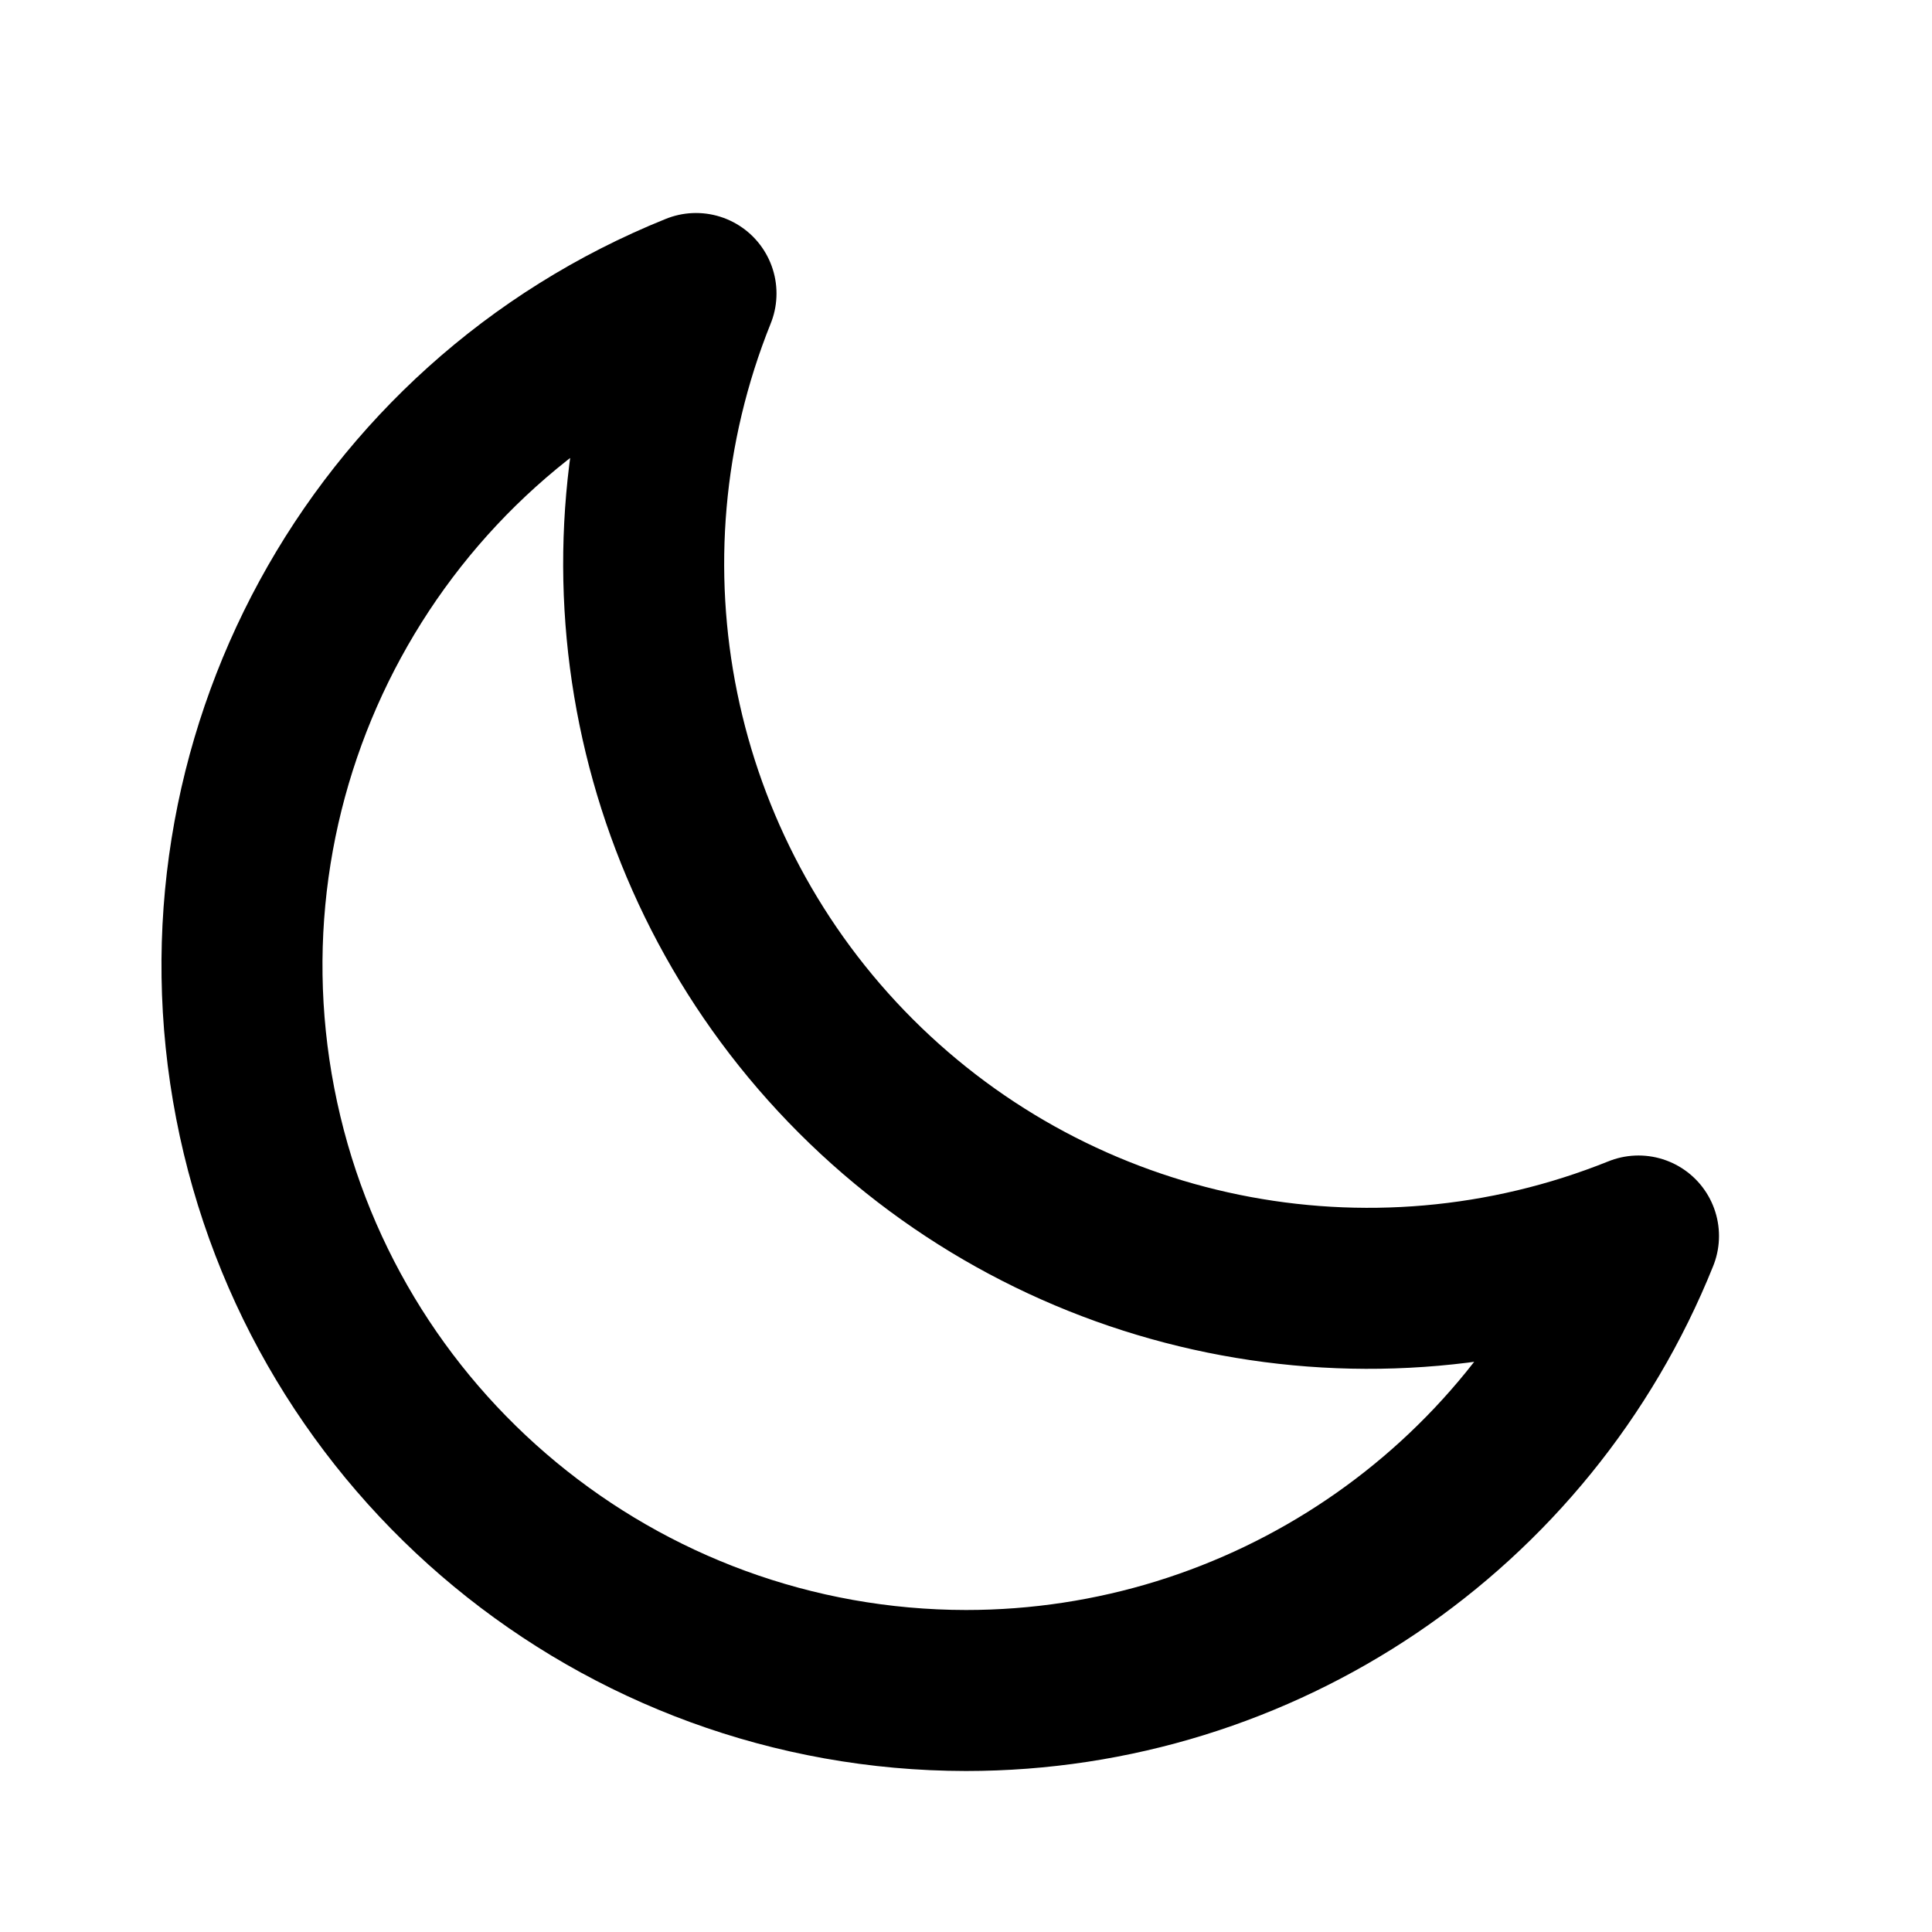
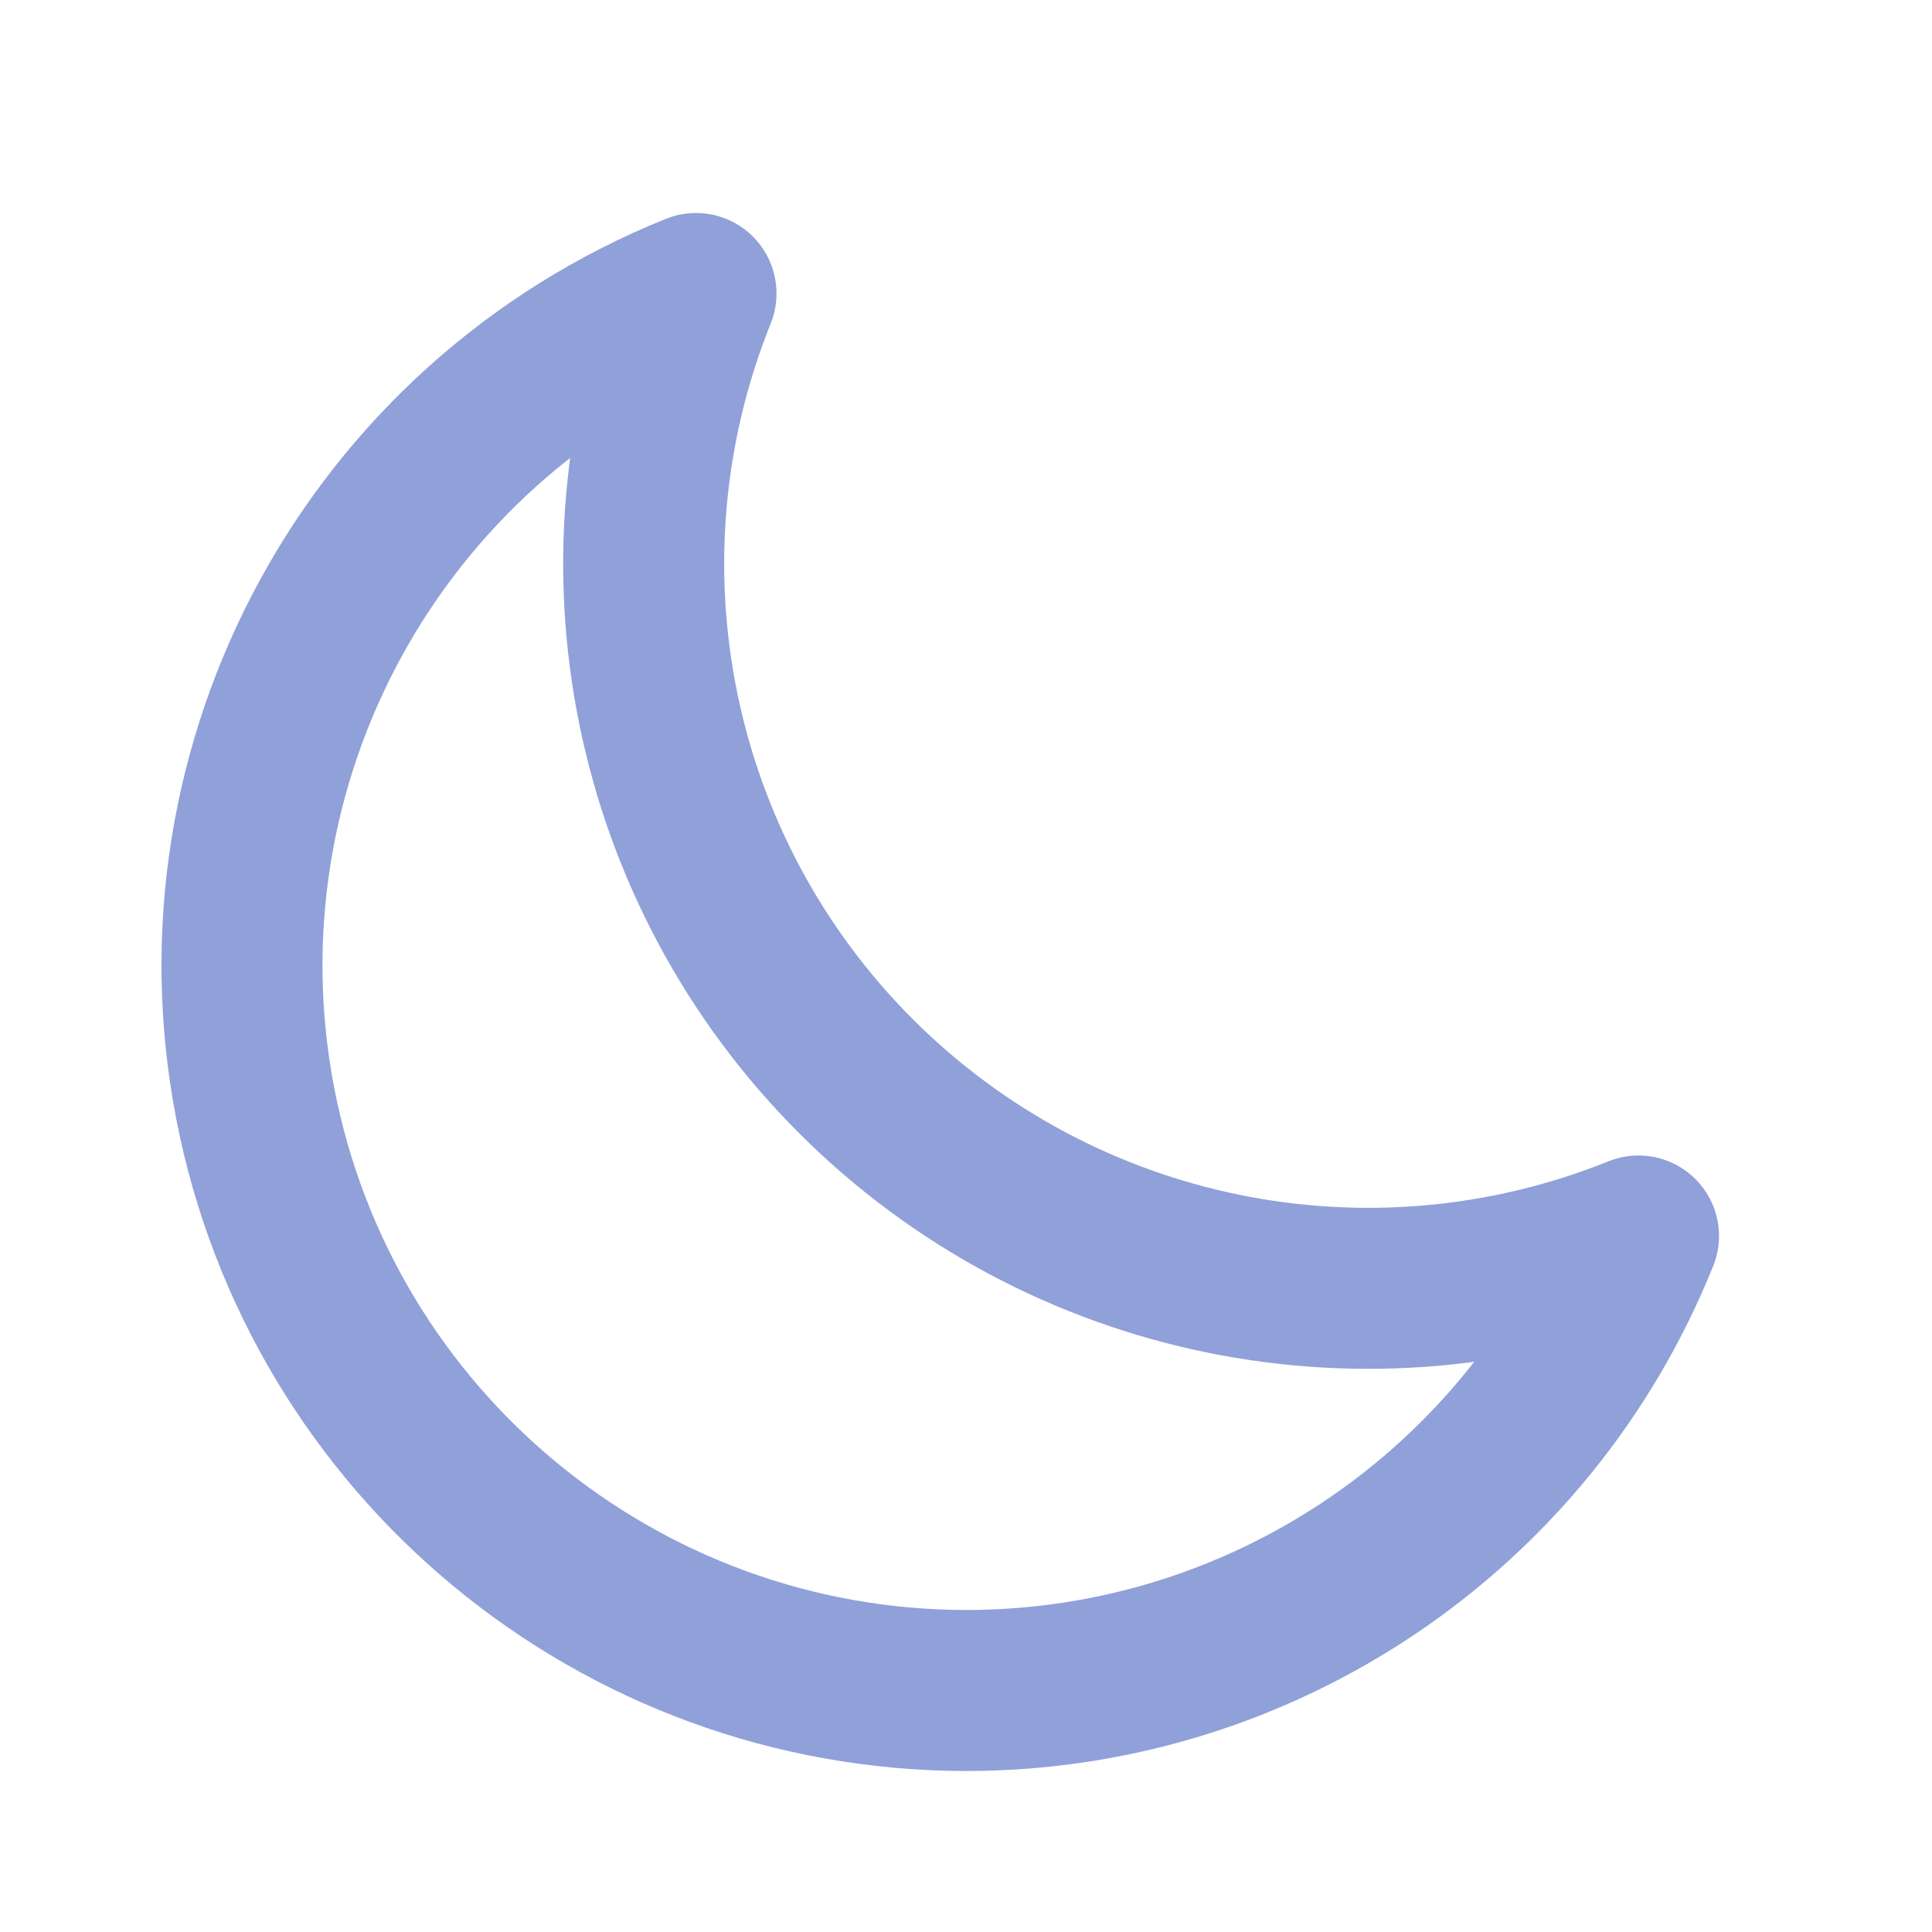
- <svg xmlns="http://www.w3.org/2000/svg" class="w-6 h-6" fill="none" stroke="currentColor" viewBox="0 0 24 24">
+ <svg xmlns="http://www.w3.org/2000/svg" class="w-6 h-6" fill="none" stroke="#90a0d9" viewBox="0 0 24 24">
  <path stroke-linecap="round" stroke-linejoin="round" stroke-width="2" d="M20.354 15.354A9 9 0 018.646 3.646 9.003 9.003 0 0012 21a9.003 9.003 0 008.354-5.646z" />
</svg>
